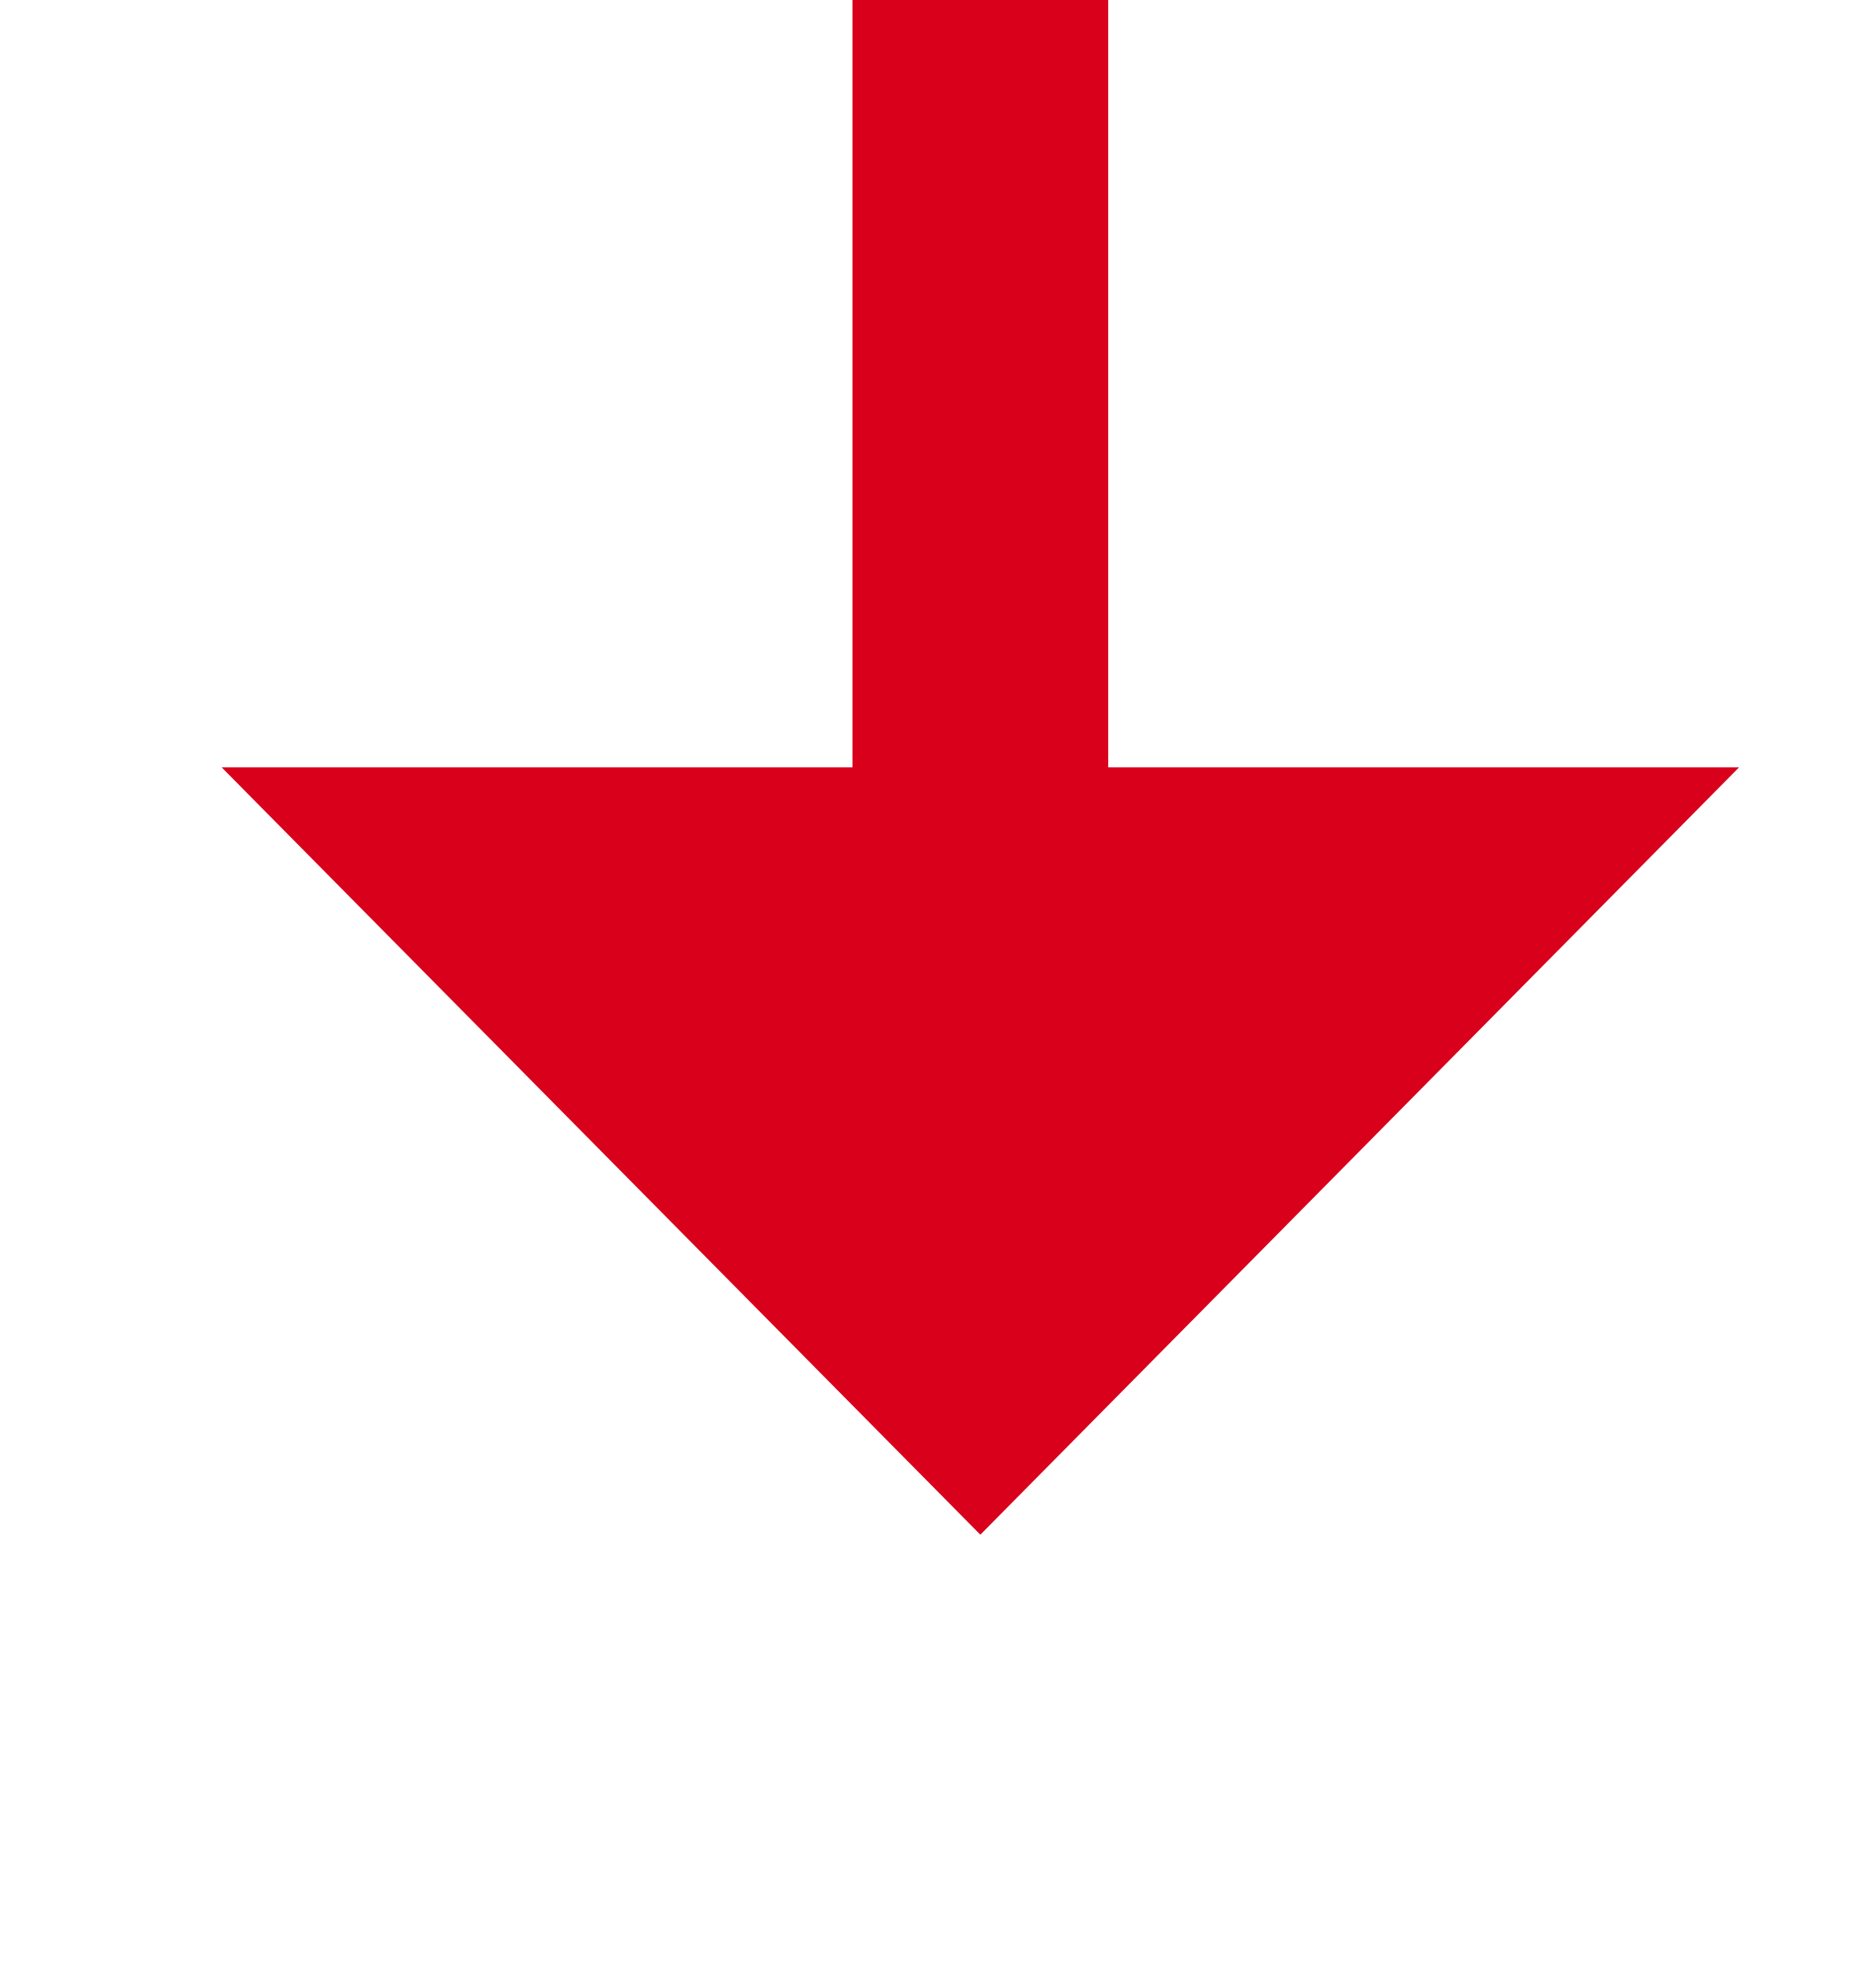
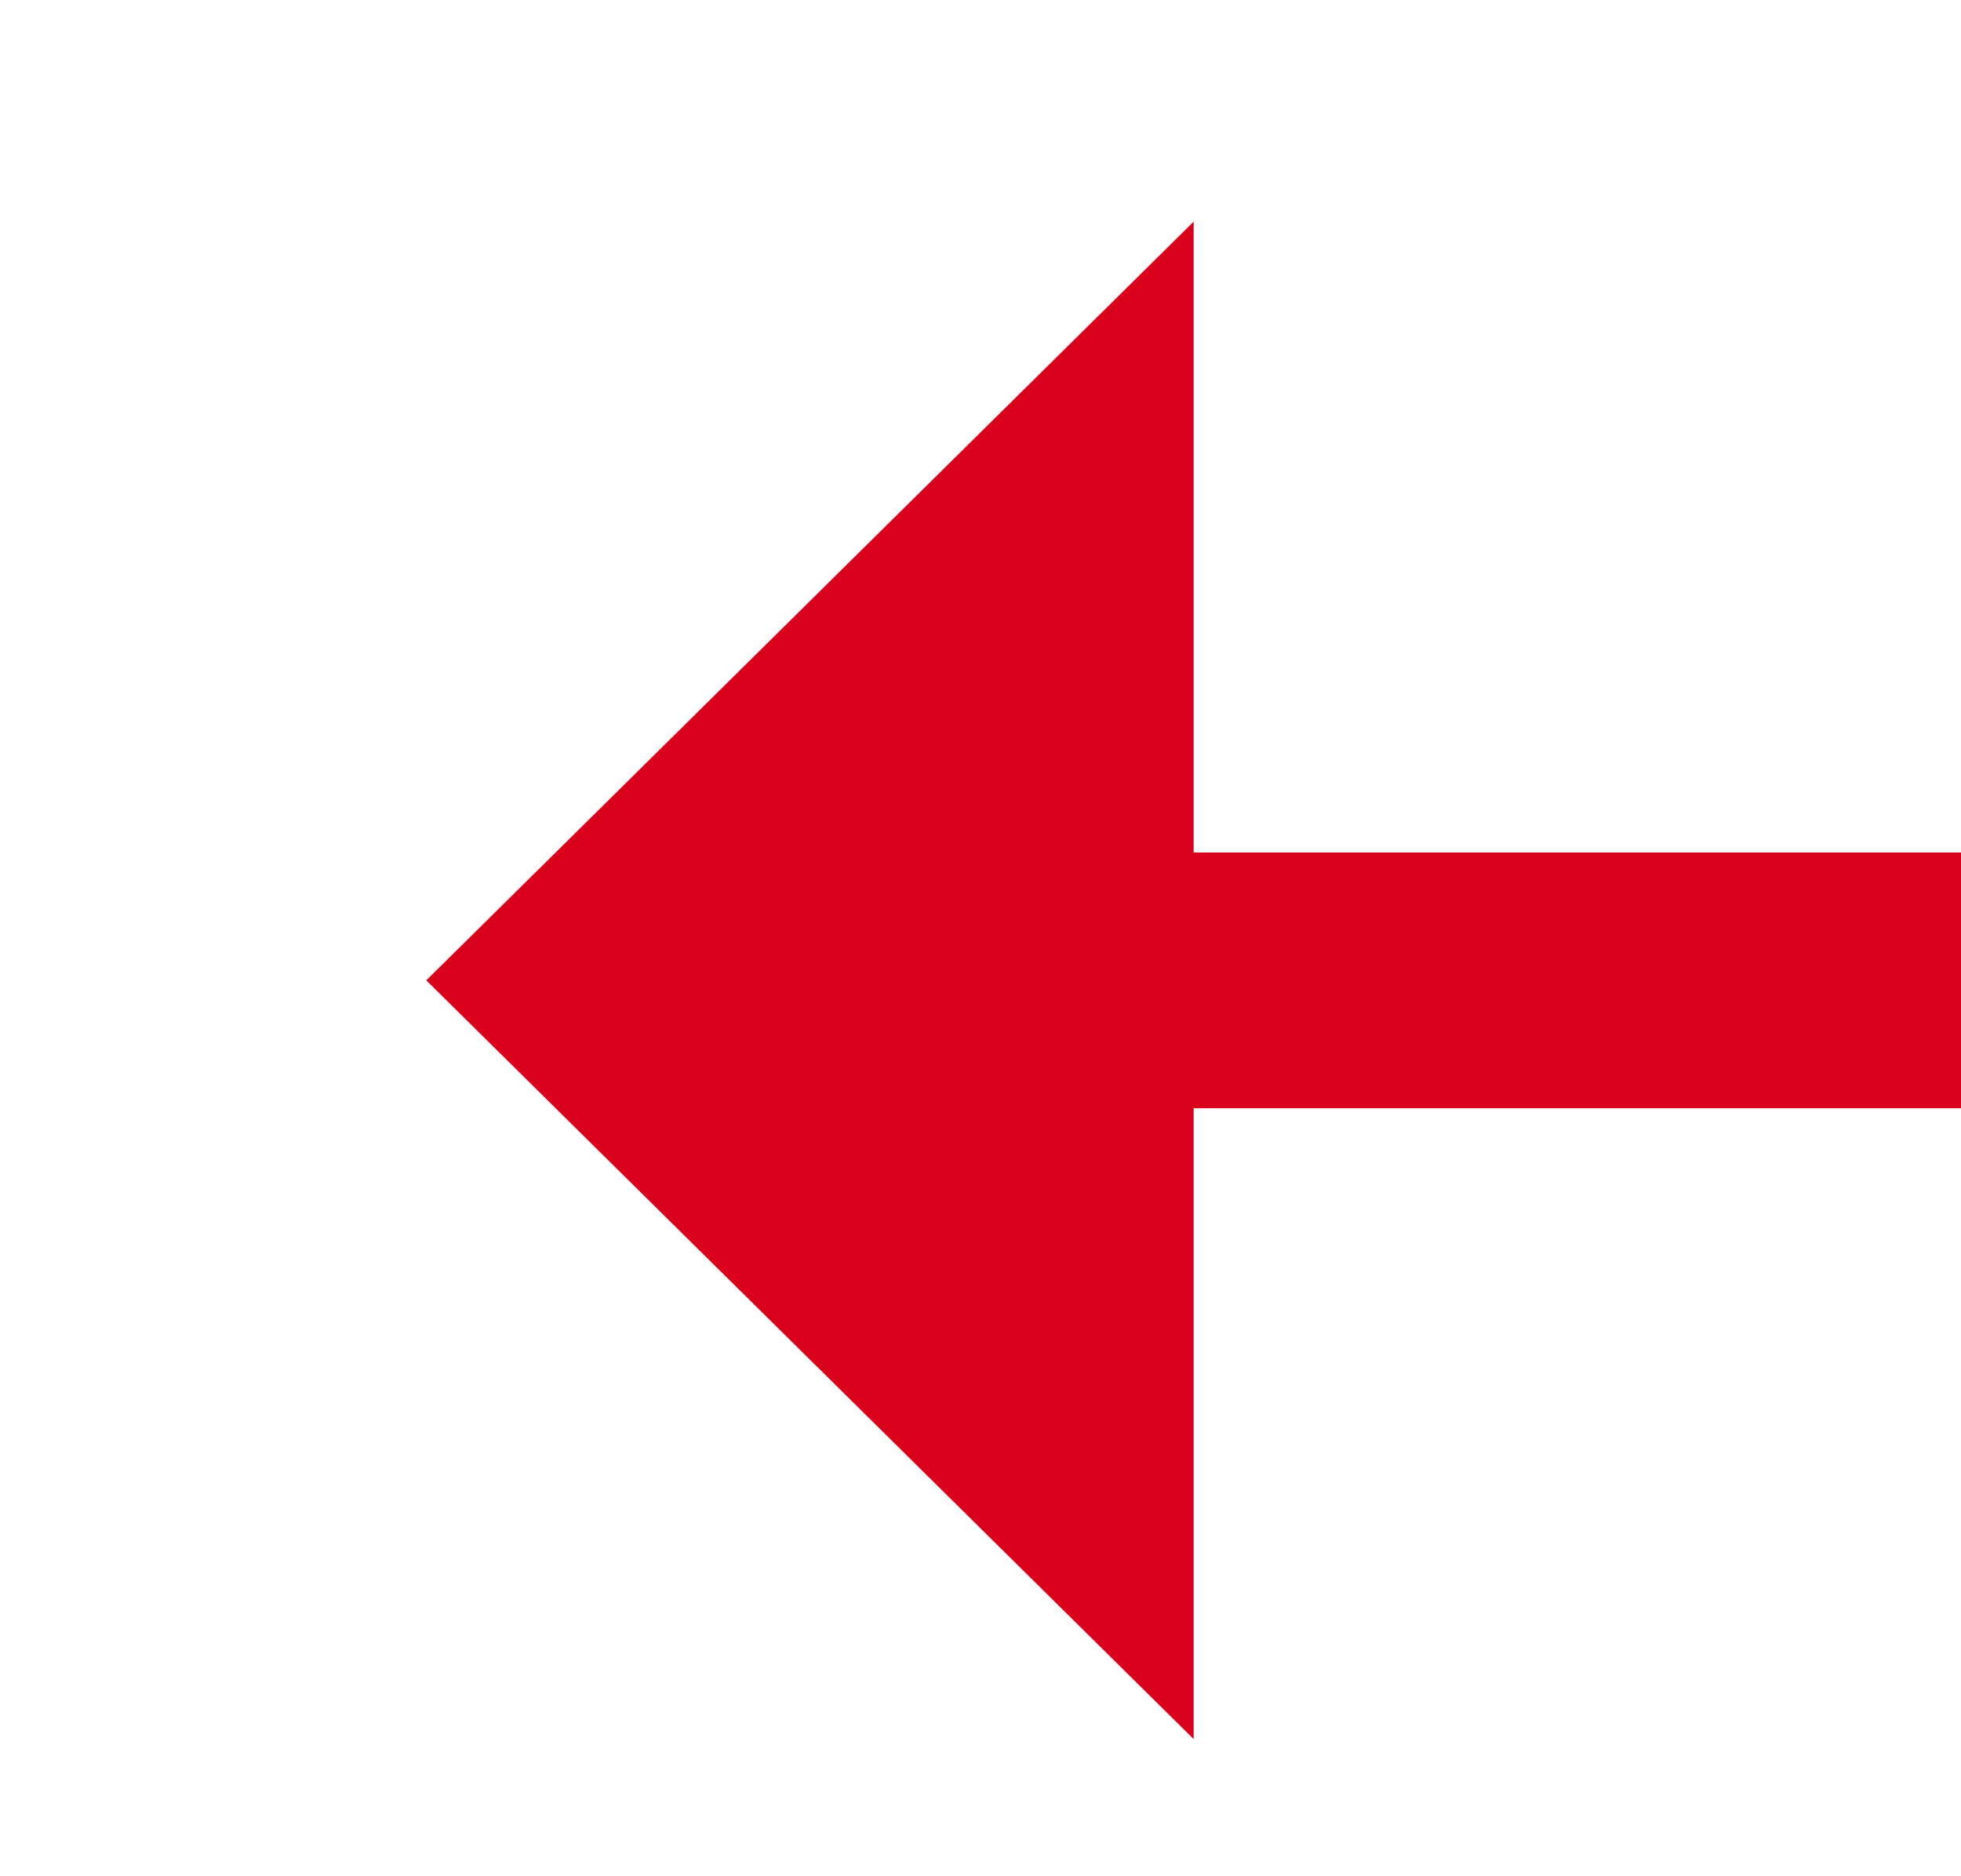
- <svg xmlns="http://www.w3.org/2000/svg" version="1.1" width="22px" height="23px" preserveAspectRatio="xMidYMin meet" viewBox="1040 1395  20 23">
-   <path d="M 1246 1388.5  L 1055 1388.5  A 5 5 0 0 0 1050.5 1393.5 L 1050.5 1406  " stroke-width="3" stroke="#d9001b" fill="none" />
-   <path d="M 1041.6 1404  L 1050.5 1413  L 1059.4 1404  L 1041.6 1404  Z " fill-rule="nonzero" fill="#d9001b" stroke="none" />
+ <svg xmlns="http://www.w3.org/2000/svg" version="1.1" width="23px" height="22px" preserveAspectRatio="xMinYMid meet" viewBox="907 1507  23 20">
+   <path d="M 1254.5 1406  L 1254.5 1512  A 5 5 0 0 1 1249.5 1517.5 L 919 1517.5  " stroke-width="3" stroke="#d9001b" fill="none" />
+   <path d="M 921 1508.6  L 912 1517.5  L 921 1526.4  L 921 1508.6  Z " fill-rule="nonzero" fill="#d9001b" stroke="none" />
</svg>
